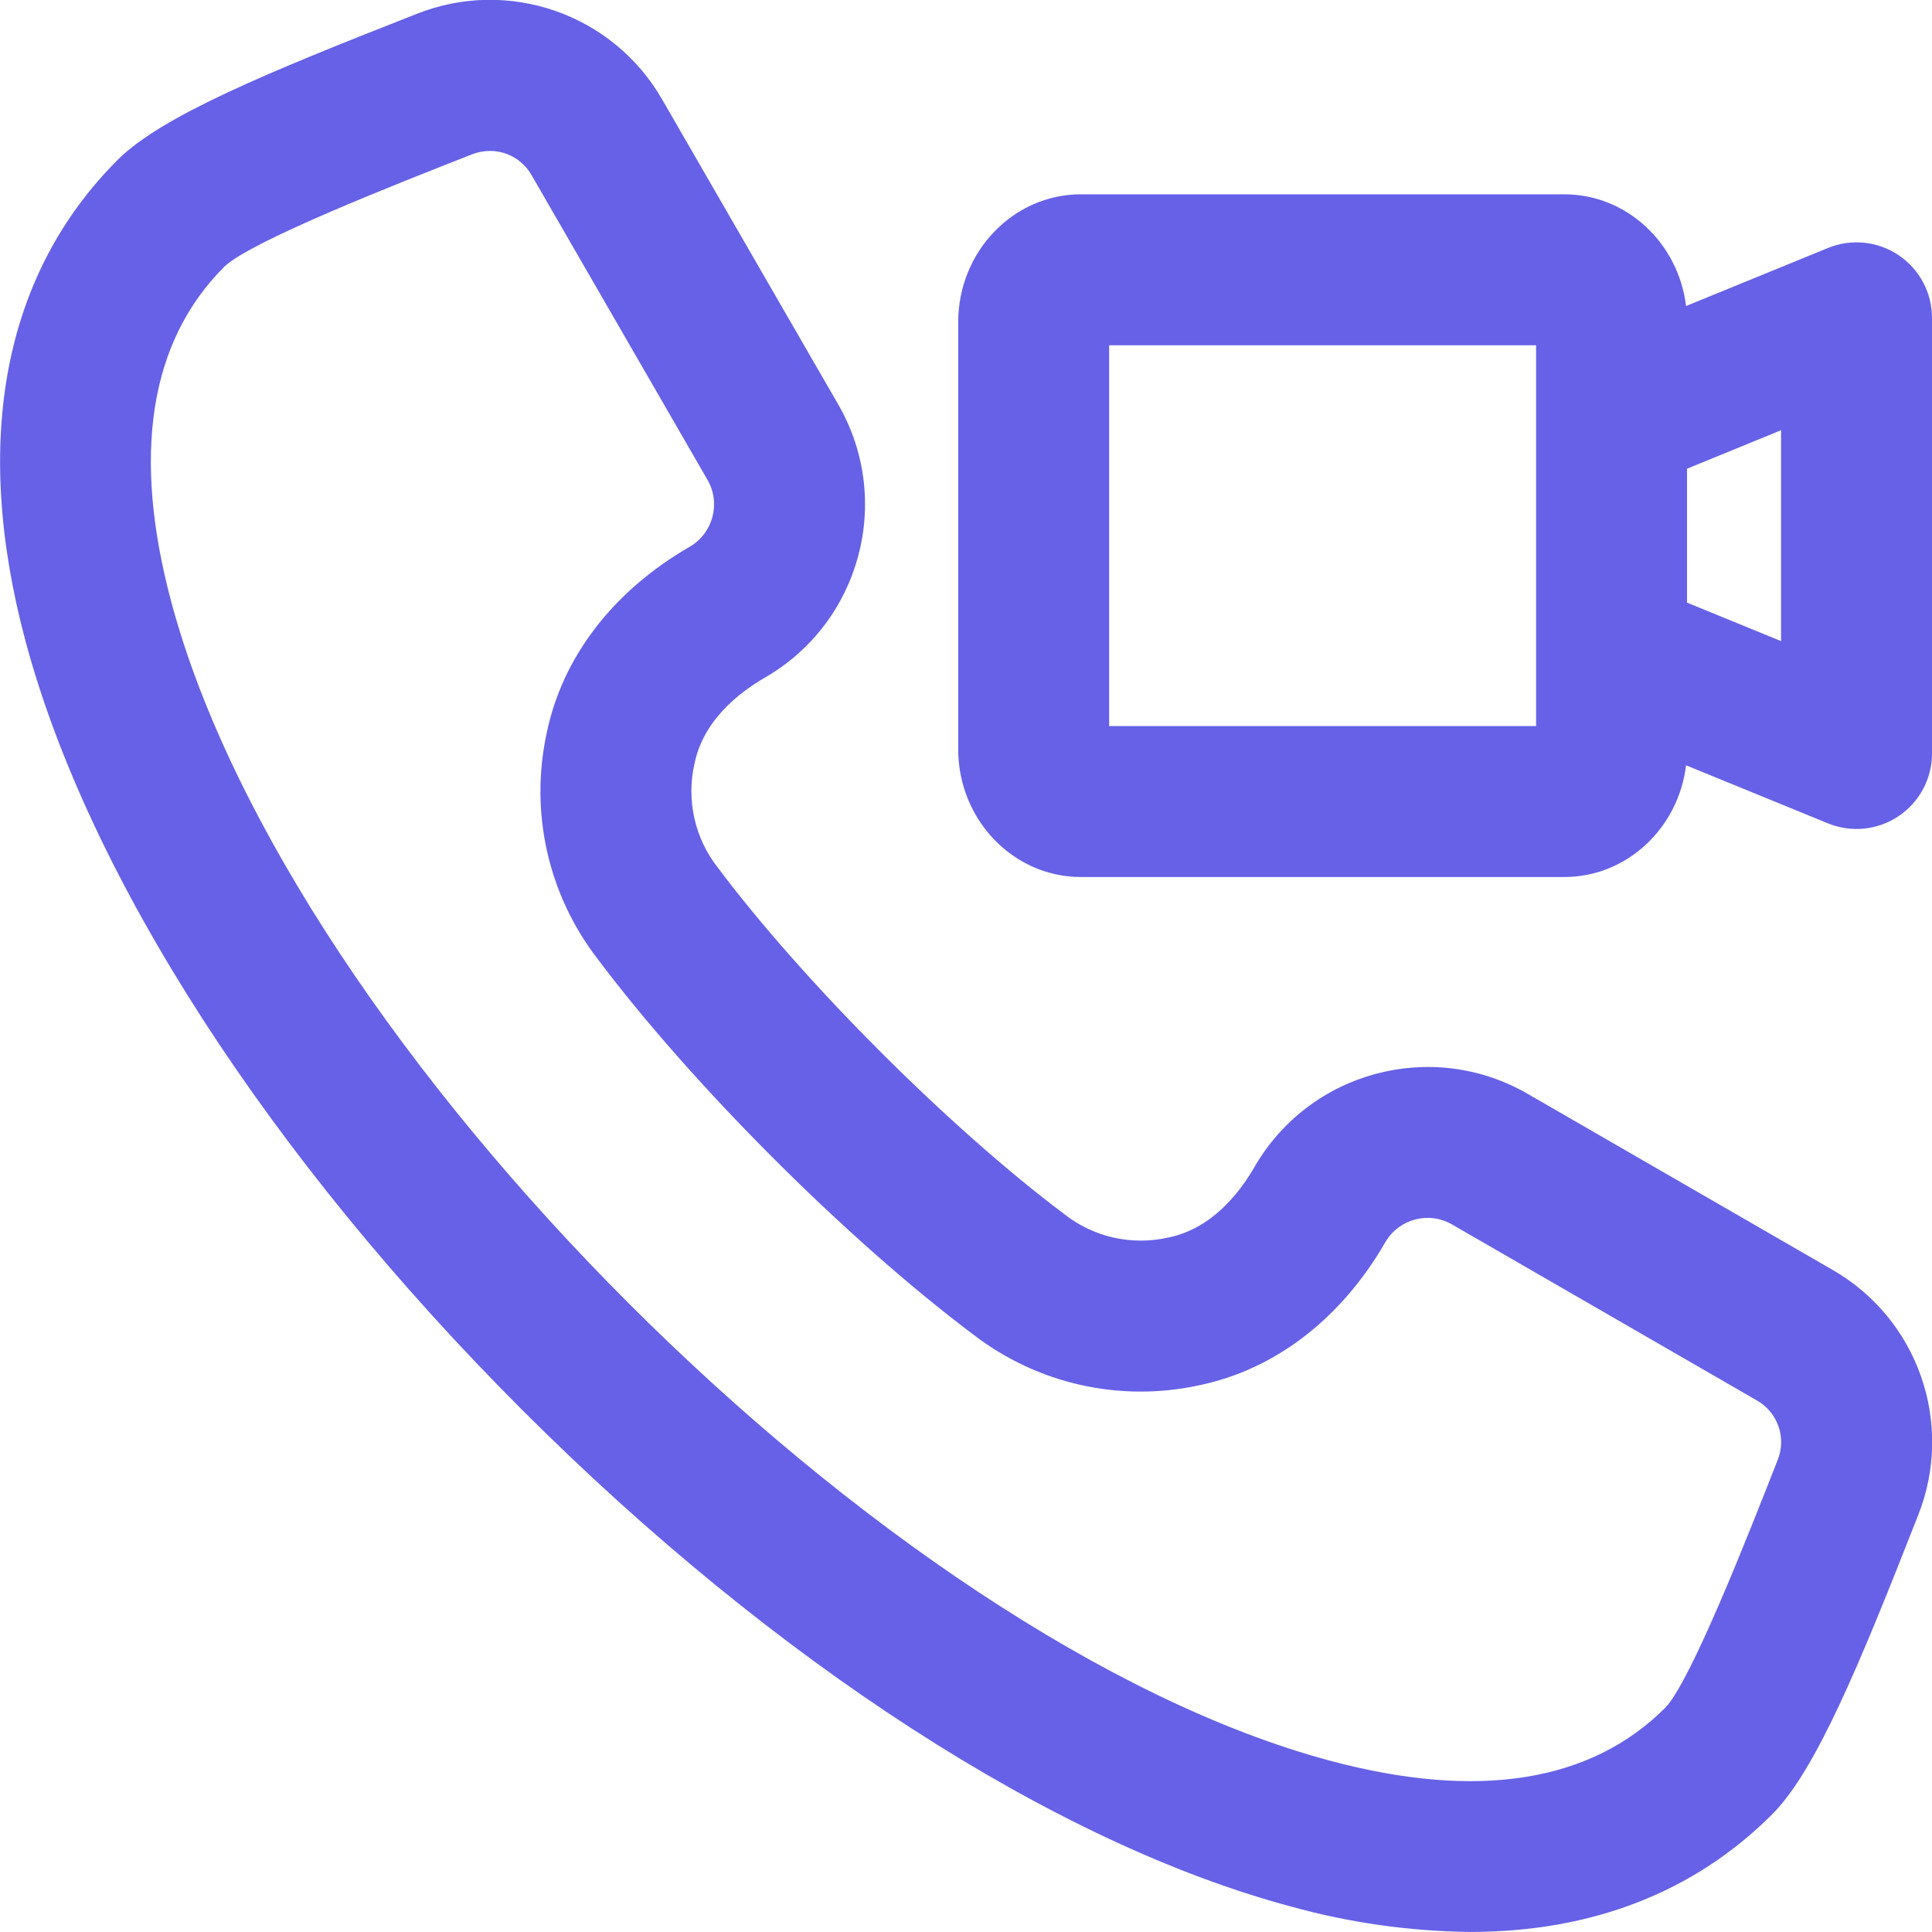
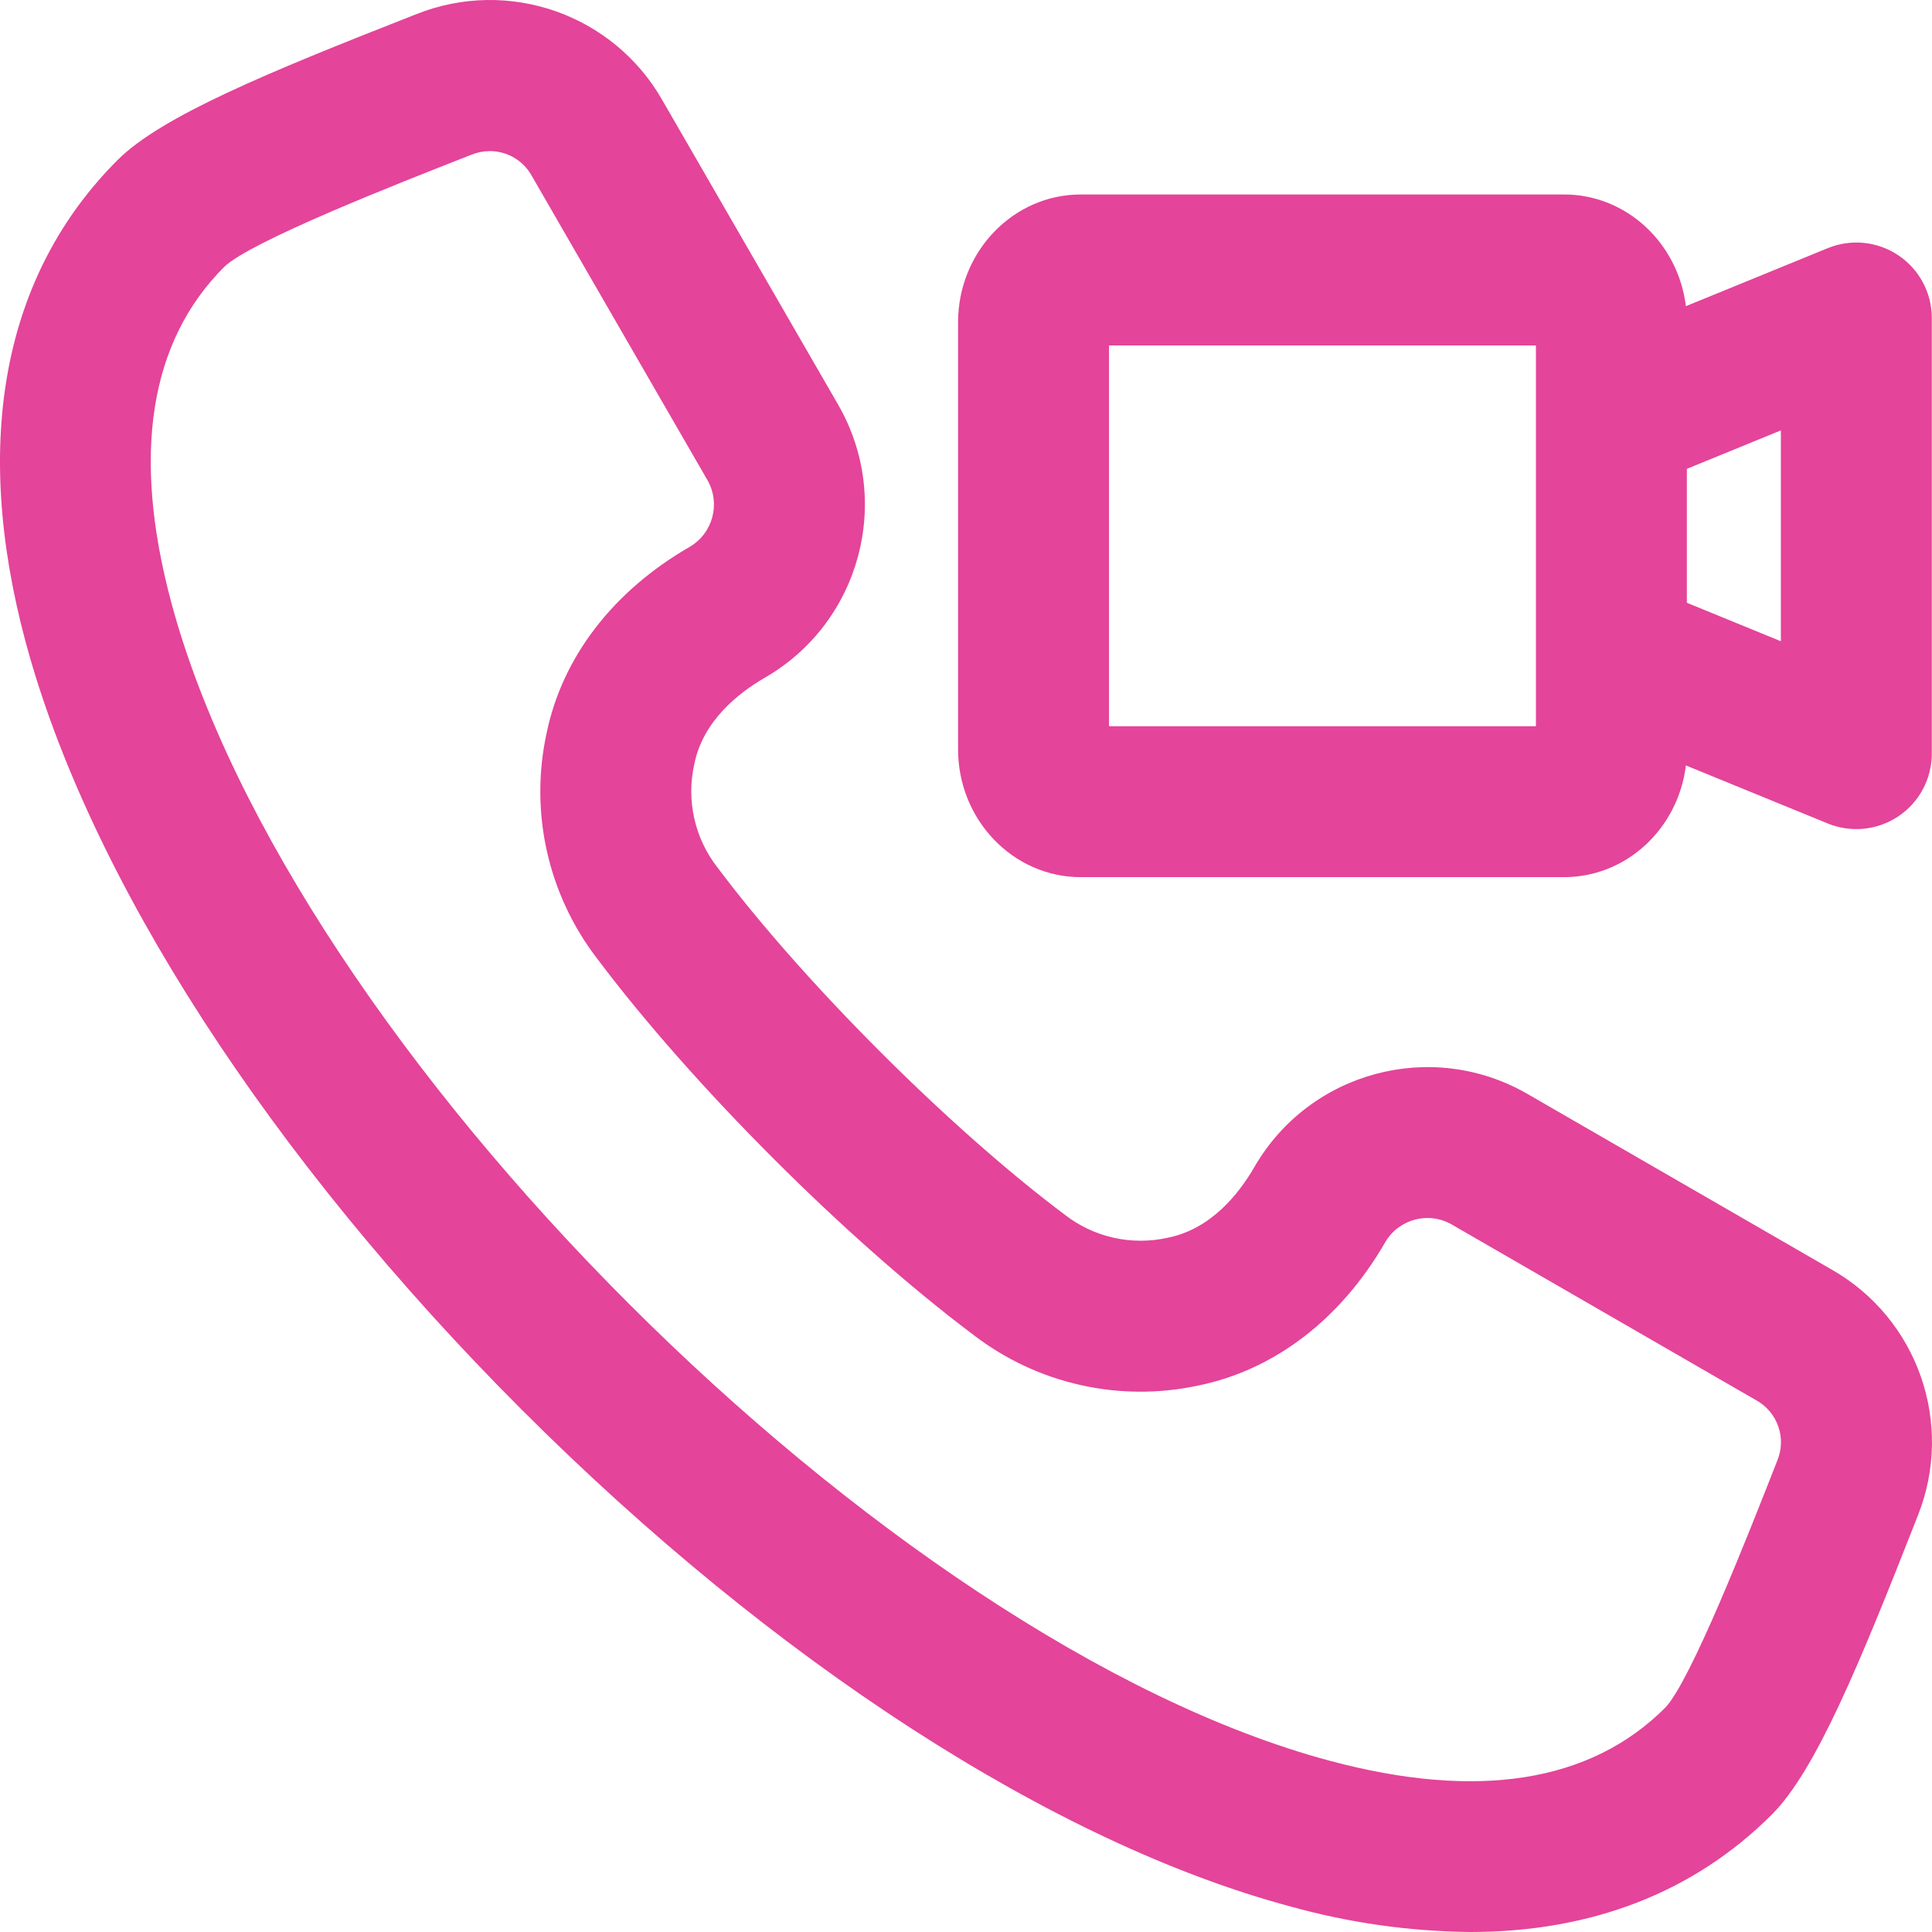
- <svg xmlns="http://www.w3.org/2000/svg" version="1.1" width="512" height="512" x="0" y="0" viewBox="0 0 512 512" style="enable-background:new 0 0 512 512" xml:space="preserve" class="">
-   <g>
-     <path d="m485.5 336.44-80.719-46.6a52.988 52.988 0 0 0 -72.3 19.372c-4.2 7.277-11.571 16.436-22.821 18.736a32.8 32.8 0 0 1 -27.631-6.208c-30.378-22.8-68.97-61.388-91.764-91.763a32.793 32.793 0 0 1 -6.209-27.631c2.3-11.252 11.459-18.622 18.736-22.823a52.99 52.99 0 0 0 19.373-72.3l-46.605-80.723a52.612 52.612 0 0 0 -65.179-22.8l-1 .39c-38.481 15.11-66.626 26.704-78.205 38.284-30.227 30.226-38.666 74.338-24.404 127.566 16.77 62.588 64.735 136.831 131.6 203.692s141.1 114.825 203.692 131.6a184.507 184.507 0 0 0 47.6 6.749c32.132 0 59.3-10.483 79.968-31.153 11.576-11.586 23.168-39.728 38.283-78.228l.385-.981a52.611 52.611 0 0 0 -22.8-65.179zm-14.433 50.56-.385.982c-7.337 18.687-22.6 57.571-29.34 64.559-19.823 19.823-49.745 24.549-88.929 14.051-117.669-31.529-275.475-189.335-307-307-10.5-39.186-5.772-69.106 14.04-88.919 7-6.747 45.872-22.009 64.555-29.344l1-.391a13.314 13.314 0 0 1 4.878-.941 12.682 12.682 0 0 1 11.041 6.51l46.6 80.719a12.991 12.991 0 0 1 -4.731 17.658c-20.336 11.741-33.805 29.3-37.926 49.45a72.624 72.624 0 0 0 13.4 59.653c25.177 33.551 66.2 74.57 99.749 99.748a72.627 72.627 0 0 0 59.654 13.4c20.148-4.122 37.709-17.591 49.449-37.926a12.941 12.941 0 0 1 17.658-4.731l80.719 46.6a12.7 12.7 0 0 1 5.568 15.922zm-184.612-154.581h128.106c16.544 0 30.243-12.935 32.263-29.606l37.6 15.382a20 20 0 0 0 27.576-18.511v-115.455a20 20 0 0 0 -27.572-18.511l-37.604 15.382c-2.02-16.67-15.719-29.606-32.263-29.606h-128.106c-17.932 0-32.52 15.194-32.52 33.87v113.185c0 18.676 14.588 33.87 32.52 33.87zm185.545-62.519-24.919-10.2v-35.489l24.919-10.193zm-178.065-78.4h113.145v100.919h-113.145z" fill="#6661e7" data-original="#000000" class="" />
+ <svg xmlns="http://www.w3.org/2000/svg" width="512.024" height="512.028" viewBox="0 0 512.024 512.028">
+   <g id="outgoing-video-call" transform="translate(-0.023 0.047)">
+     <path id="Path_1" data-name="Path 1" d="M485.5,336.44l-80.719-46.6a52.988,52.988,0,0,0-72.3,19.372c-4.2,7.277-11.571,16.436-22.821,18.736a32.8,32.8,0,0,1-27.631-6.208c-30.378-22.8-68.97-61.388-91.764-91.763a32.793,32.793,0,0,1-6.209-27.631c2.3-11.252,11.459-18.622,18.736-22.823a52.99,52.99,0,0,0,19.373-72.3L175.56,26.5A52.612,52.612,0,0,0,110.381,3.7l-1,.39C70.9,19.2,42.755,30.794,31.176,42.374.949,72.6-7.49,116.712,6.772,169.94c16.77,62.588,64.735,136.831,131.6,203.692s141.1,114.825,203.692,131.6a184.508,184.508,0,0,0,47.6,6.749c32.132,0,59.3-10.483,79.968-31.153C481.208,469.242,492.8,441.1,507.915,402.6l.385-.981a52.611,52.611,0,0,0-22.8-65.179ZM471.067,387l-.385.982c-7.337,18.687-22.6,57.571-29.34,64.559-19.823,19.823-49.745,24.549-88.929,14.051-117.669-31.529-275.475-189.335-307-307-10.5-39.186-5.772-69.106,14.04-88.919,7-6.747,45.872-22.009,64.555-29.344l1-.391A13.314,13.314,0,0,1,129.886,40a12.682,12.682,0,0,1,11.041,6.51l46.6,80.719a12.991,12.991,0,0,1-4.731,17.658c-20.336,11.741-33.8,29.3-37.926,49.45a72.624,72.624,0,0,0,13.4,59.653c25.177,33.551,66.2,74.57,99.749,99.748a72.627,72.627,0,0,0,59.654,13.4c20.148-4.122,37.709-17.591,49.449-37.926a12.941,12.941,0,0,1,17.658-4.731l80.719,46.6A12.7,12.7,0,0,1,471.067,387ZM286.455,232.419H414.561c16.544,0,30.243-12.935,32.263-29.606l37.6,15.382A20,20,0,0,0,512,199.684V84.229a20,20,0,0,0-27.572-18.511L446.824,81.1C444.8,64.43,431.1,51.494,414.561,51.494H286.455c-17.932,0-32.52,15.194-32.52,33.87V198.549c0,18.676,14.588,33.87,32.52,33.87ZM472,169.9l-24.919-10.2V124.211L472,114.018ZM293.935,91.5H407.08V192.419H293.935Z" fill="#e44499" />
  </g>
</svg>
